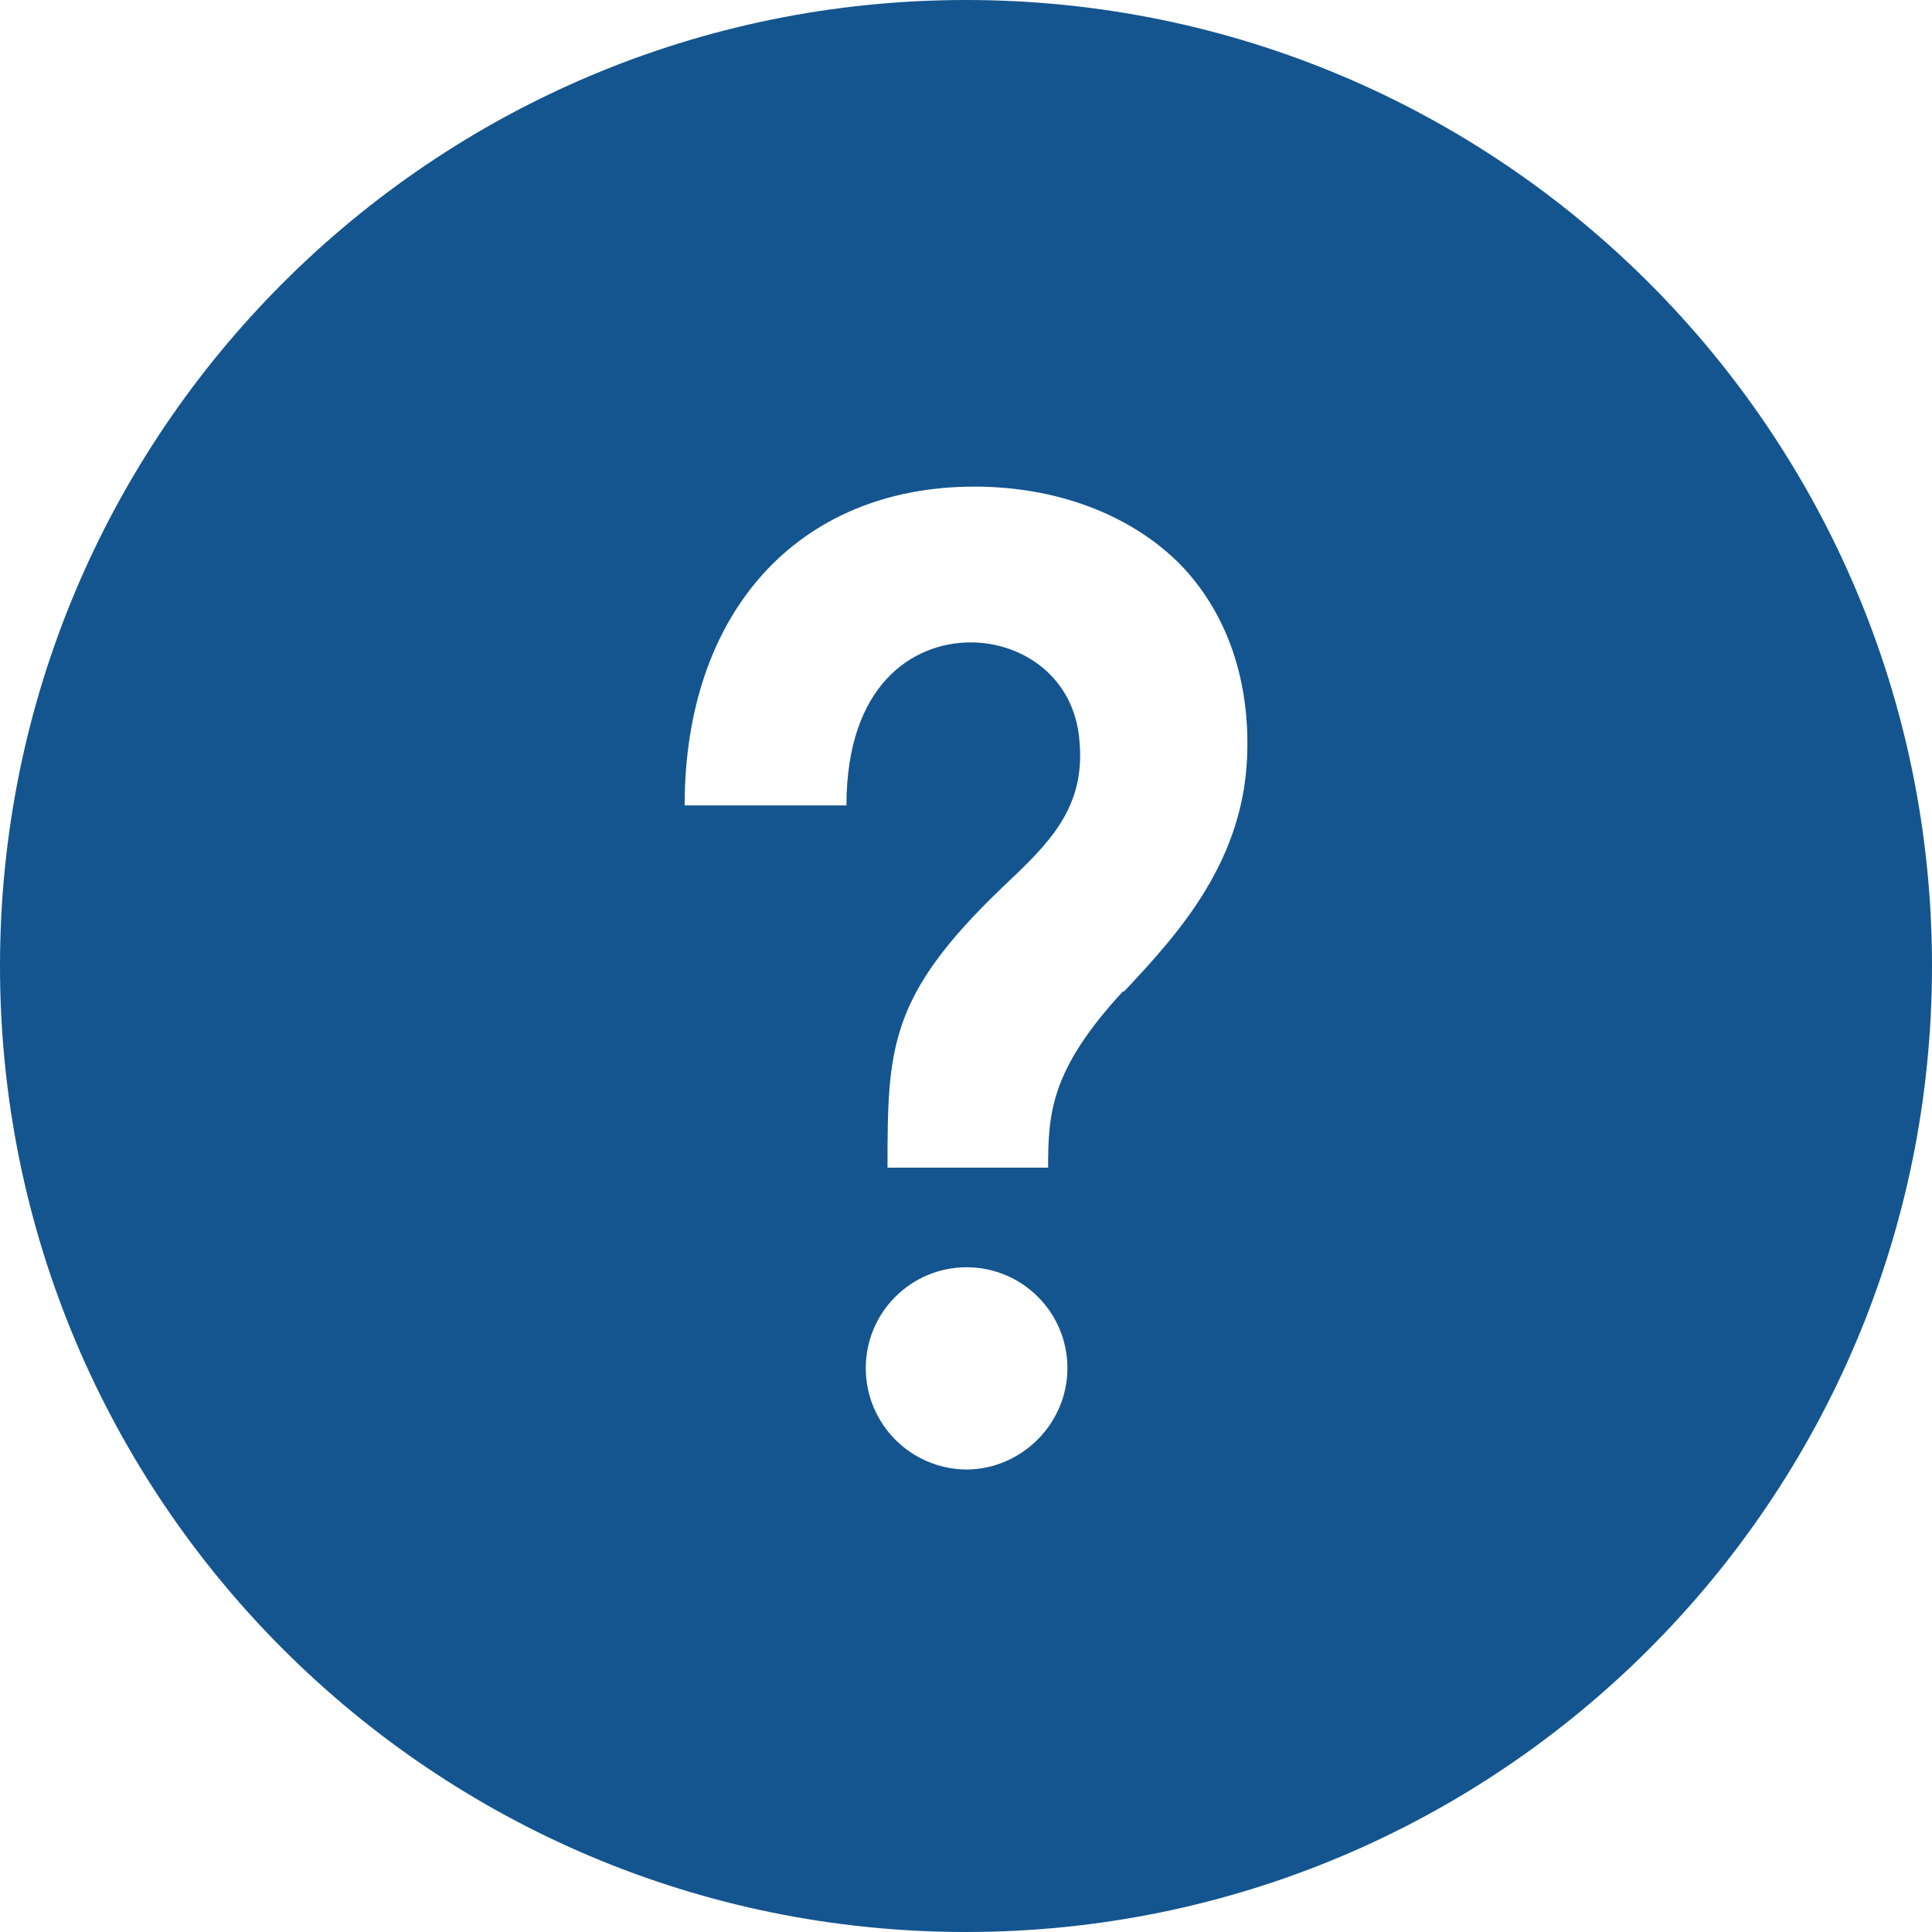
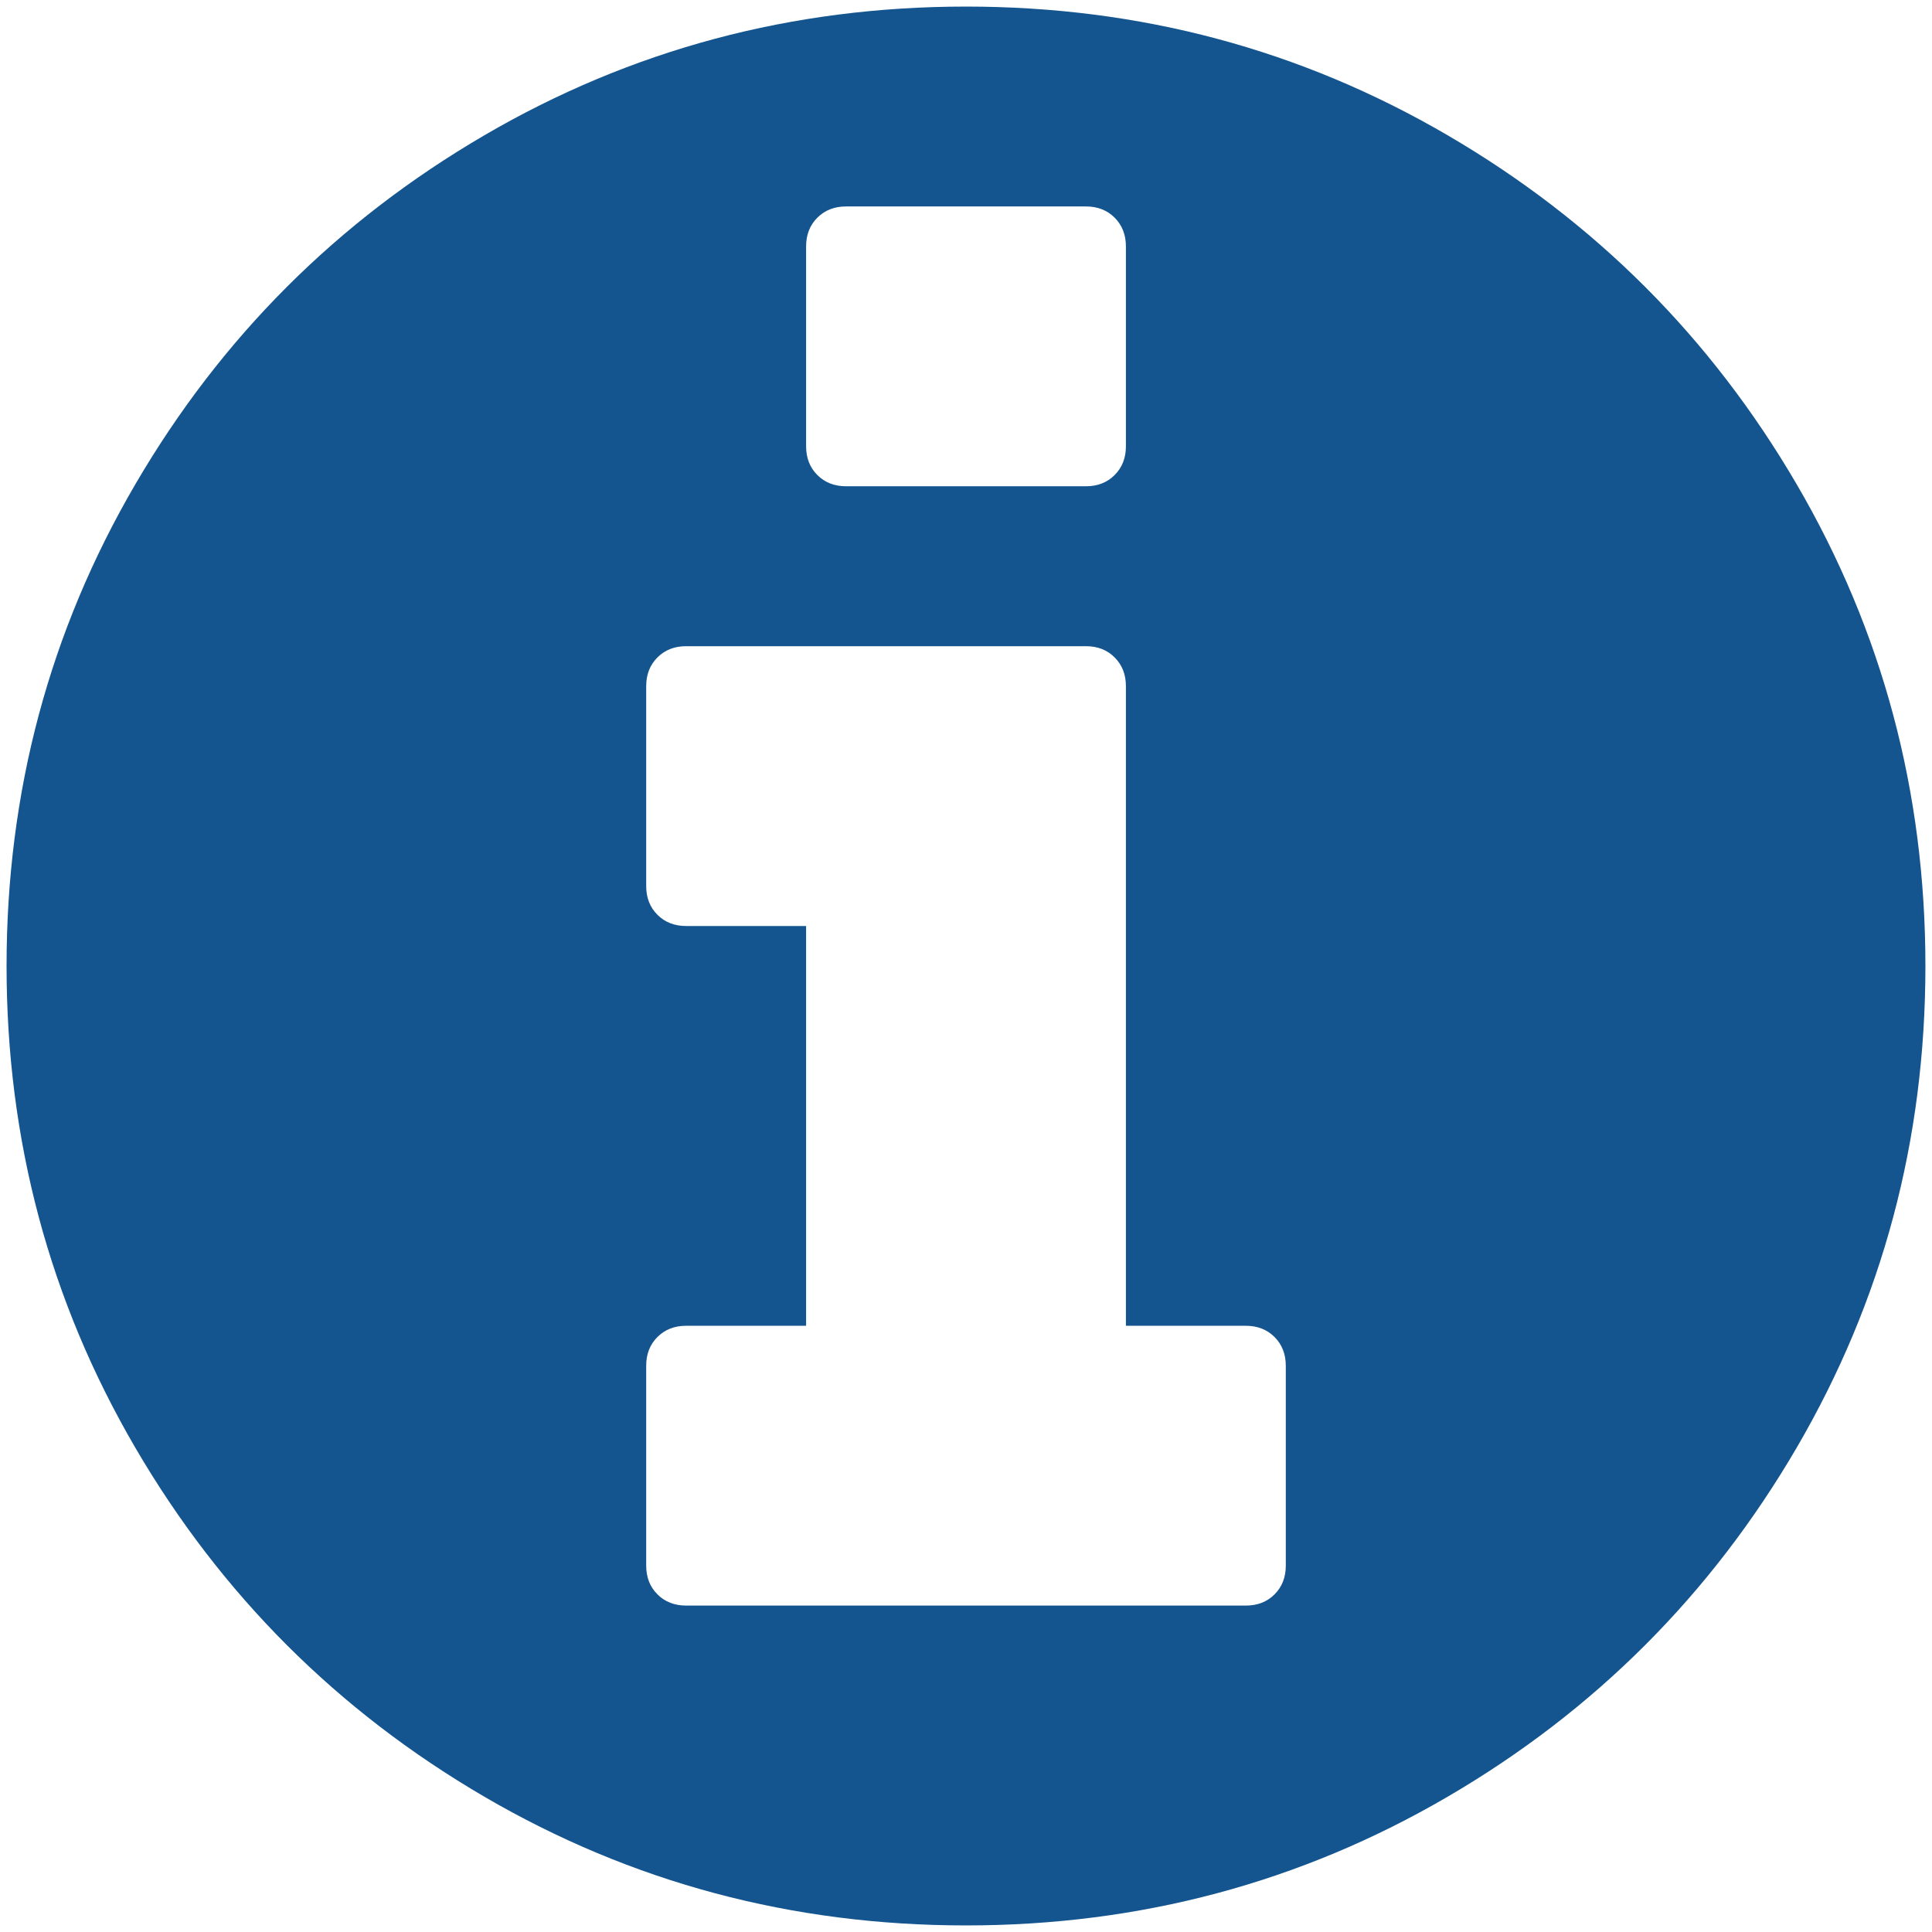
- <svg xmlns="http://www.w3.org/2000/svg" viewBox="0 0 16 16">
-   <path fill="#14558f" d="M8 0a8 8 0 100 16A8 8 0 008 0zm0 12.17a.84.84 0 01-.83-.84.83.83 0 111.67 0c0 .46-.38.84-.84.84zm1.3-3.96c-.6.65-.62 1.01-.62 1.46H7.35c0-.99.01-1.42.95-2.32.38-.36.69-.65.64-1.21-.04-.54-.48-.82-.9-.82-.48 0-1.03.35-1.03 1.35H5.67c0-1.6.94-2.64 2.4-2.64.68 0 1.29.23 1.7.64.37.38.57.91.56 1.53-.01.92-.57 1.53-1.02 2.01z" />
+ <svg xmlns="http://www.w3.org/2000/svg" width="126" height="126" viewBox="0 0 126 126">
+   <path fill="#14558f" d="M117.18,31.592 C111.585,22.006 103.995,14.416 94.409,8.821 C84.821,3.226 74.354,0.429 63.001,0.429 C51.649,0.429 41.179,3.226 31.593,8.821 C22.006,14.415 14.416,22.005 8.821,31.592 C3.225,41.179 0.428,51.649 0.428,63 C0.428,74.352 3.226,84.82 8.82,94.408 C14.415,103.993 22.005,111.584 31.592,117.179 C41.179,122.774 51.648,125.571 63,125.571 C74.352,125.571 84.822,122.774 94.408,117.179 C103.994,111.585 111.584,103.994 117.179,94.408 C122.773,84.821 125.57,74.351 125.57,63 C125.57,51.648 122.773,41.178 117.18,31.592 Z M52.572,16.071 C52.572,15.31 52.816,14.686 53.305,14.197 C53.794,13.709 54.419,13.464 55.179,13.464 L70.823,13.464 C71.583,13.464 72.208,13.709 72.695,14.197 C73.183,14.686 73.429,15.31 73.429,16.071 L73.429,29.107 C73.429,29.867 73.183,30.492 72.695,30.98 C72.208,31.469 71.583,31.713 70.823,31.713 L55.179,31.713 C54.419,31.713 53.794,31.469 53.305,30.98 C52.816,30.492 52.572,29.867 52.572,29.107 L52.572,16.071 Z M83.857,102.107 C83.857,102.867 83.611,103.492 83.124,103.979 C82.637,104.468 82.012,104.712 81.25,104.712 L44.75,104.712 C43.989,104.712 43.365,104.468 42.876,103.979 C42.387,103.491 42.143,102.866 42.143,102.106 L42.143,89.07 C42.143,88.308 42.387,87.685 42.876,87.196 C43.365,86.708 43.99,86.463 44.75,86.463 L52.572,86.463 L52.572,60.392 L44.75,60.392 C43.989,60.392 43.365,60.148 42.876,59.659 C42.387,59.171 42.143,58.546 42.143,57.785 L42.143,44.75 C42.143,43.989 42.387,43.365 42.876,42.876 C43.365,42.387 43.99,42.143 44.75,42.143 L70.823,42.143 C71.583,42.143 72.208,42.387 72.695,42.876 C73.183,43.365 73.429,43.989 73.429,44.75 L73.429,86.464 L81.249,86.464 C82.01,86.464 82.635,86.709 83.123,87.197 C83.61,87.685 83.856,88.31 83.856,89.071 L83.856,102.107 L83.857,102.107 Z" />
</svg>
